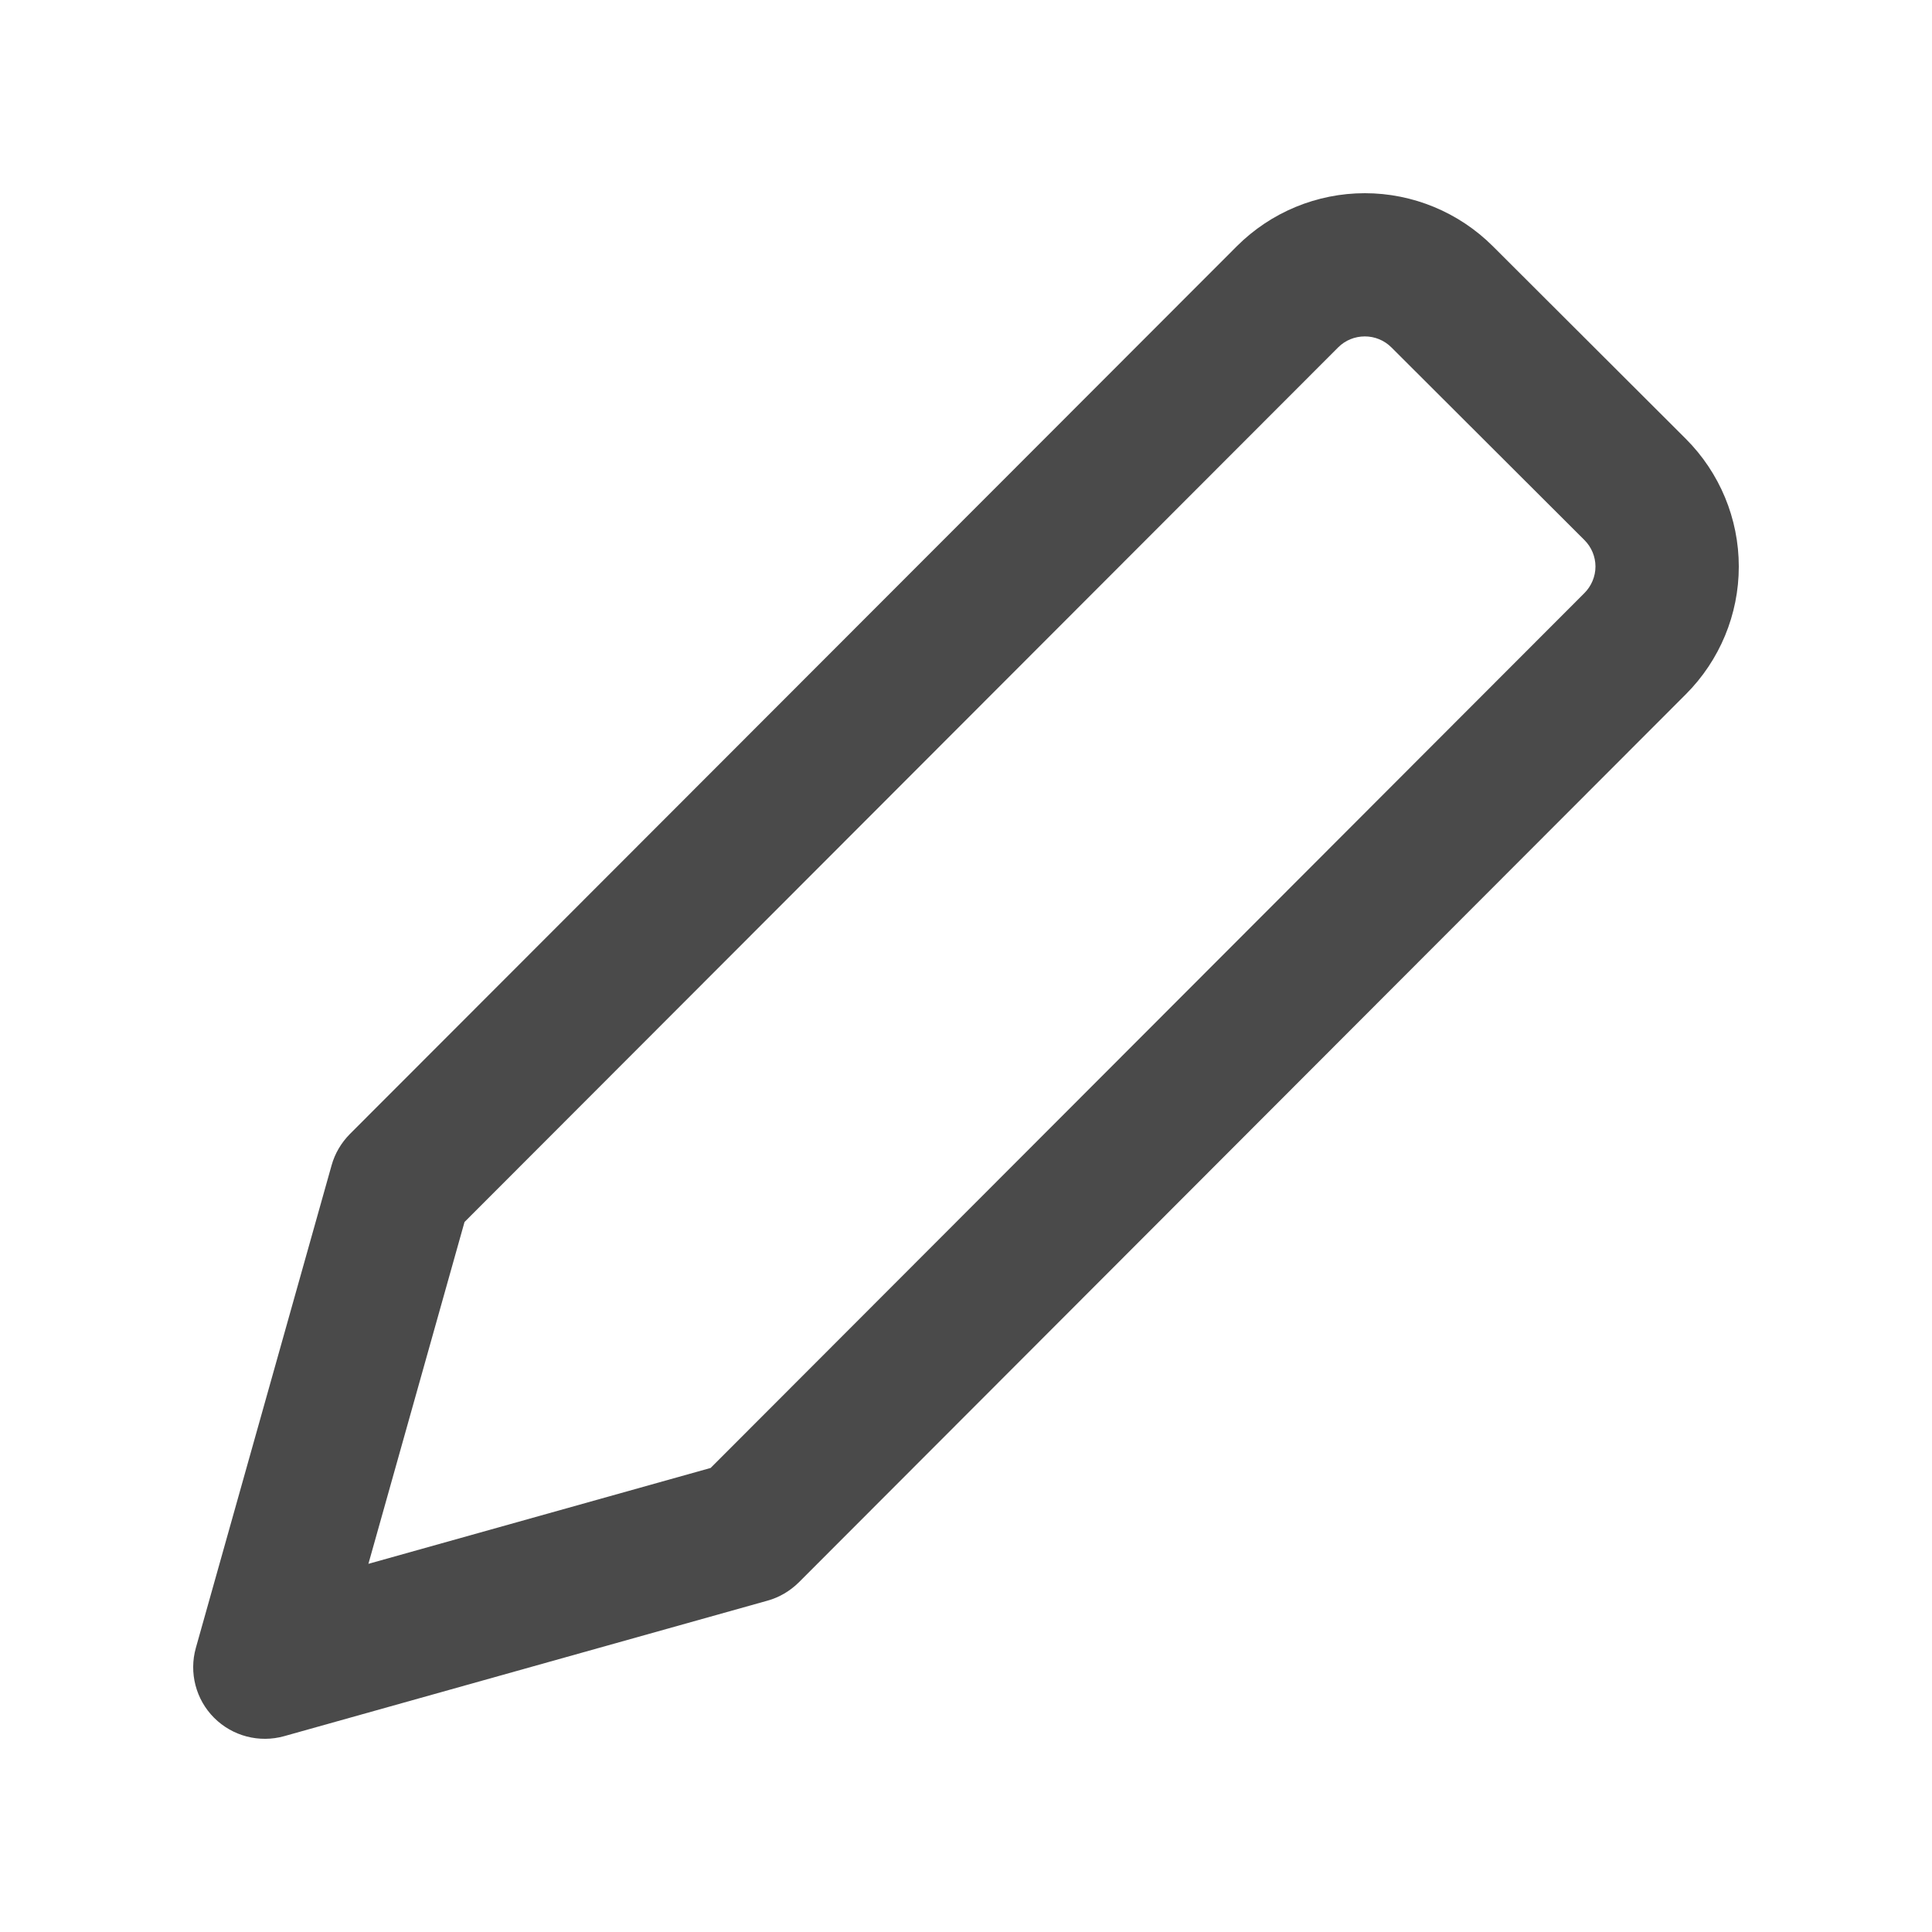
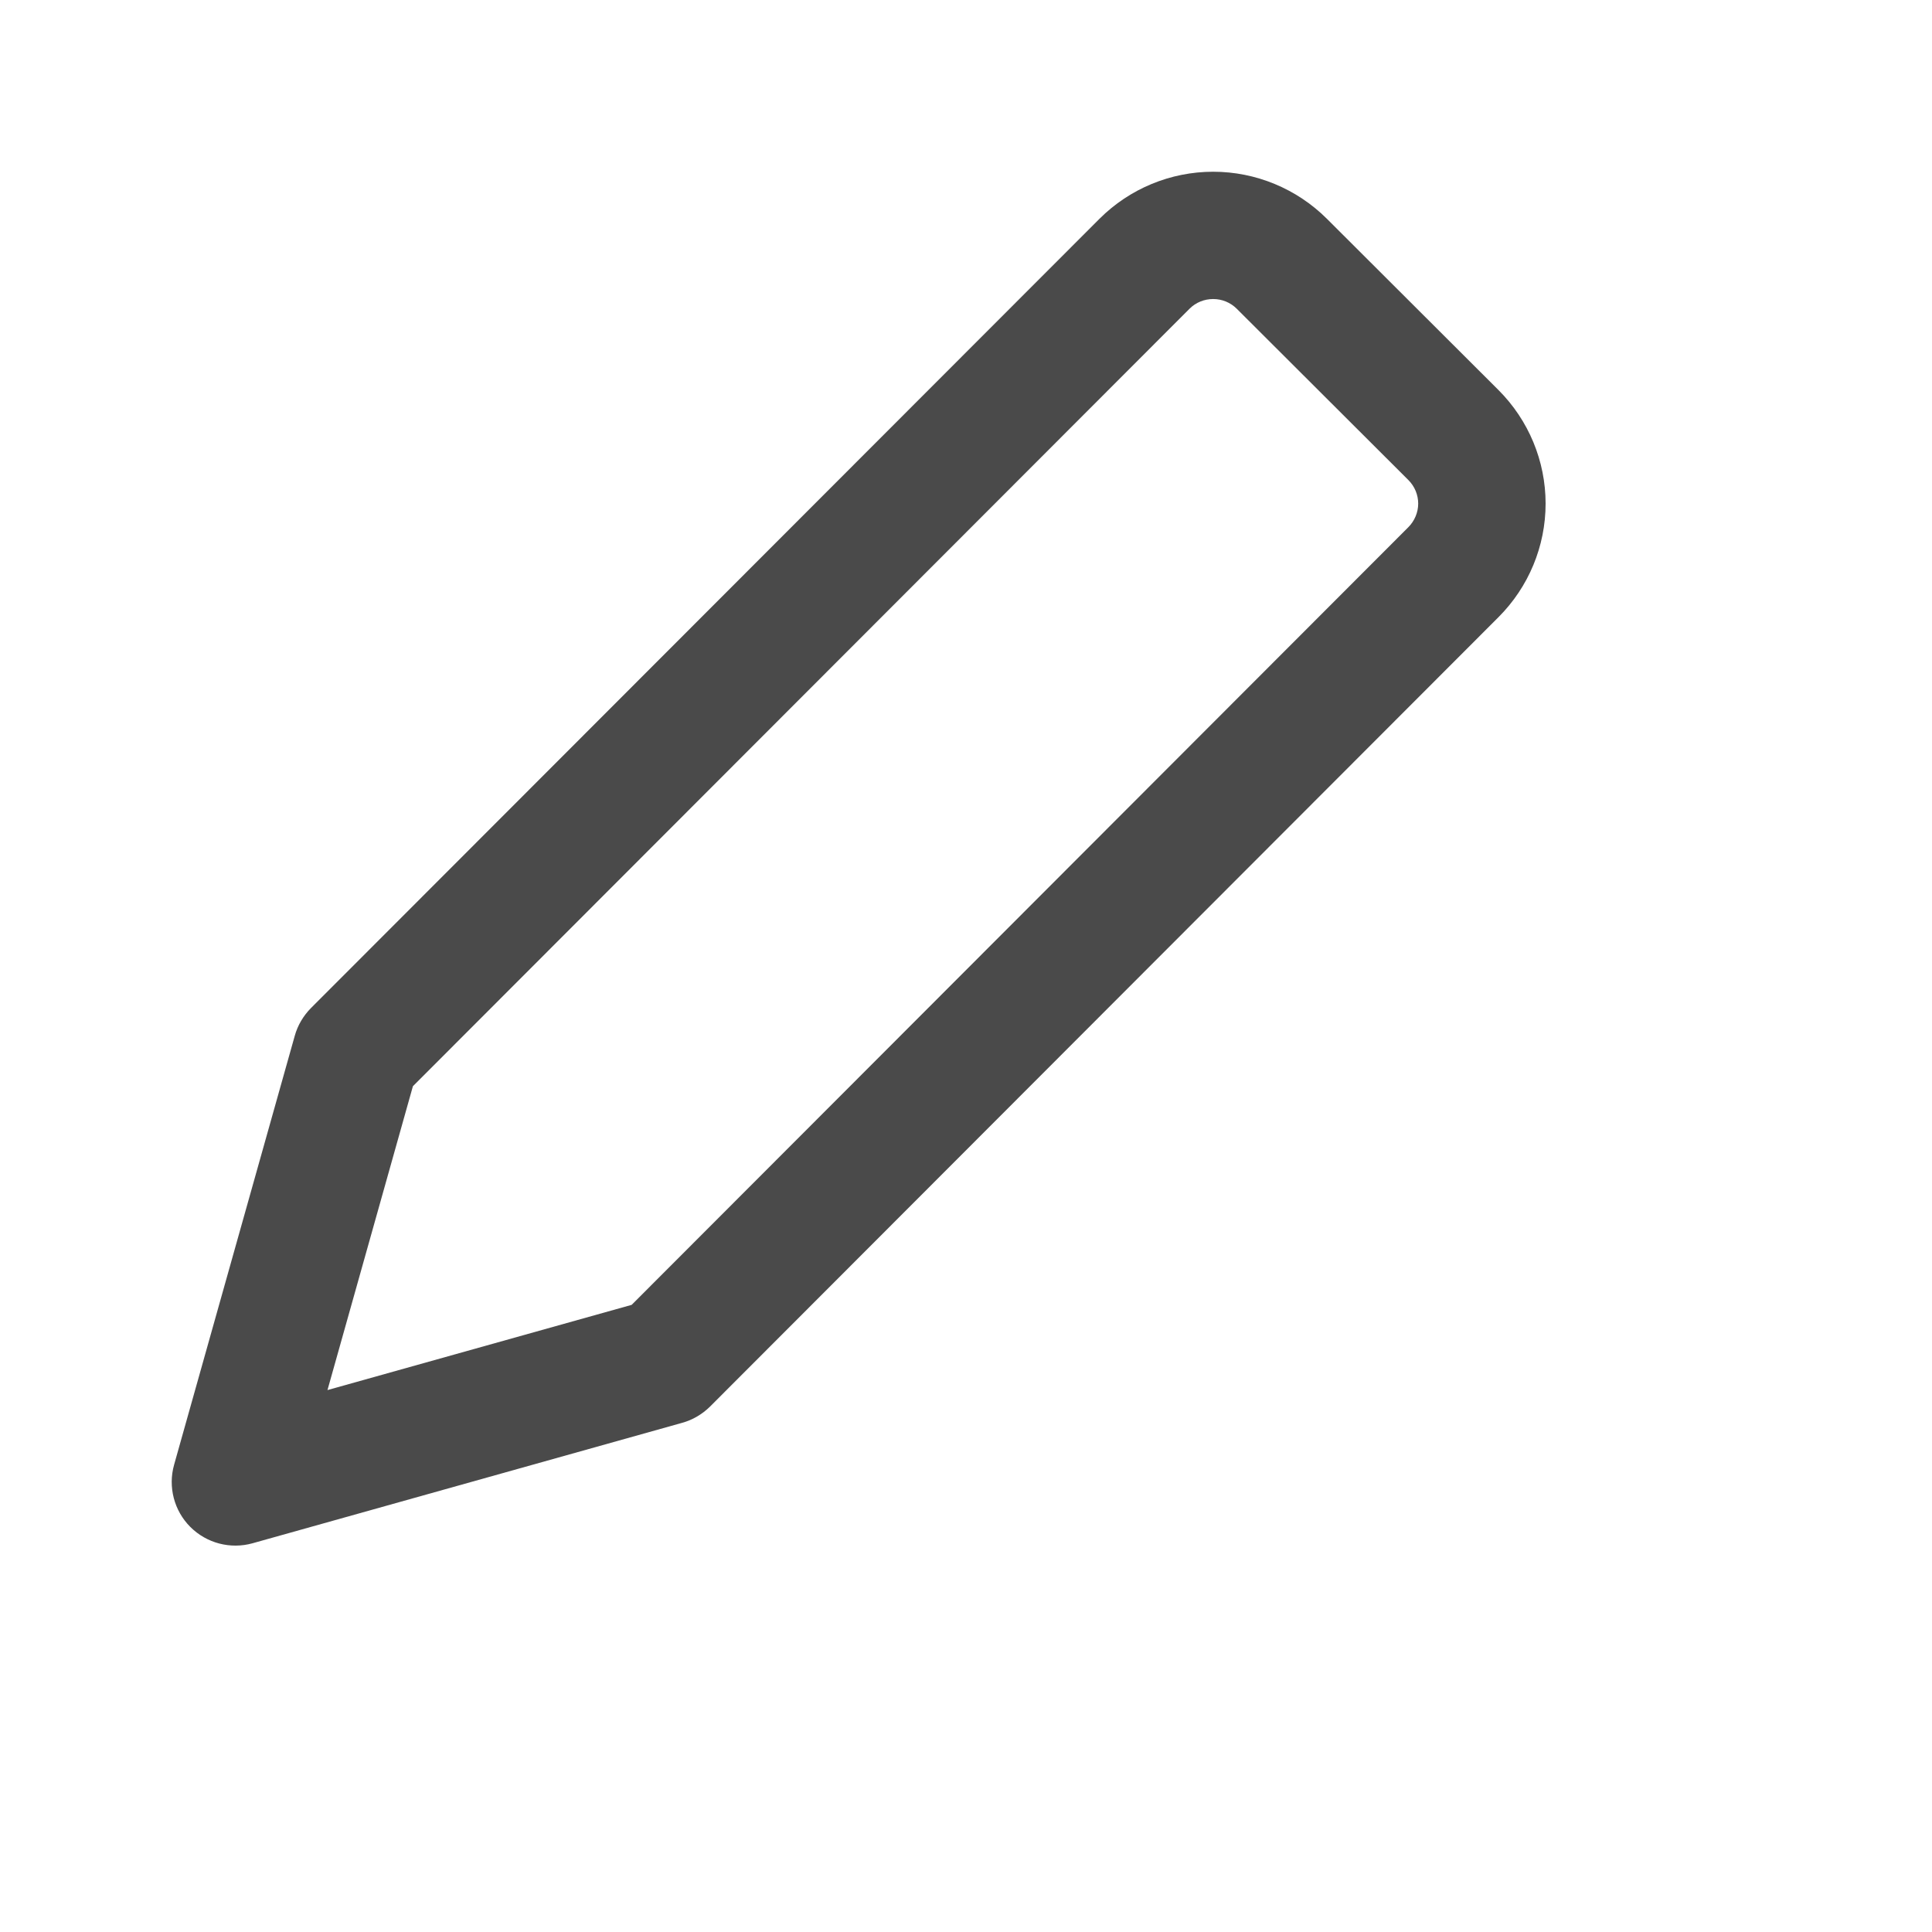
- <svg xmlns="http://www.w3.org/2000/svg" width="16" height="16" viewBox="0 0 16 16" fill="none">
+ <svg xmlns="http://www.w3.org/2000/svg" width="18" height="18" viewBox="0 0 18 18" fill="none">
  <path fill-rule="evenodd" clip-rule="evenodd" d="M11.083 2.876L3.847 10.12L3.051 12.951L5.885 12.157L13.121 4.912C13.179 4.854 13.213 4.774 13.213 4.692C13.213 4.61 13.18 4.531 13.122 4.473L11.523 2.877C11.464 2.818 11.385 2.786 11.303 2.786C11.22 2.786 11.141 2.818 11.083 2.876ZM10.244 2.038C10.525 1.758 10.905 1.6 11.303 1.6C11.7 1.6 12.081 1.758 12.362 2.038L13.961 3.634C14.242 3.915 14.4 4.295 14.4 4.692C14.4 5.089 14.242 5.469 13.961 5.75L6.616 13.104C6.543 13.176 6.454 13.229 6.356 13.256L2.354 14.378C2.147 14.436 1.925 14.378 1.773 14.226C1.622 14.075 1.564 13.853 1.622 13.647L2.746 9.651C2.773 9.553 2.826 9.464 2.897 9.392L10.244 2.038Z" fill="#4A4A4A" />
</svg>
